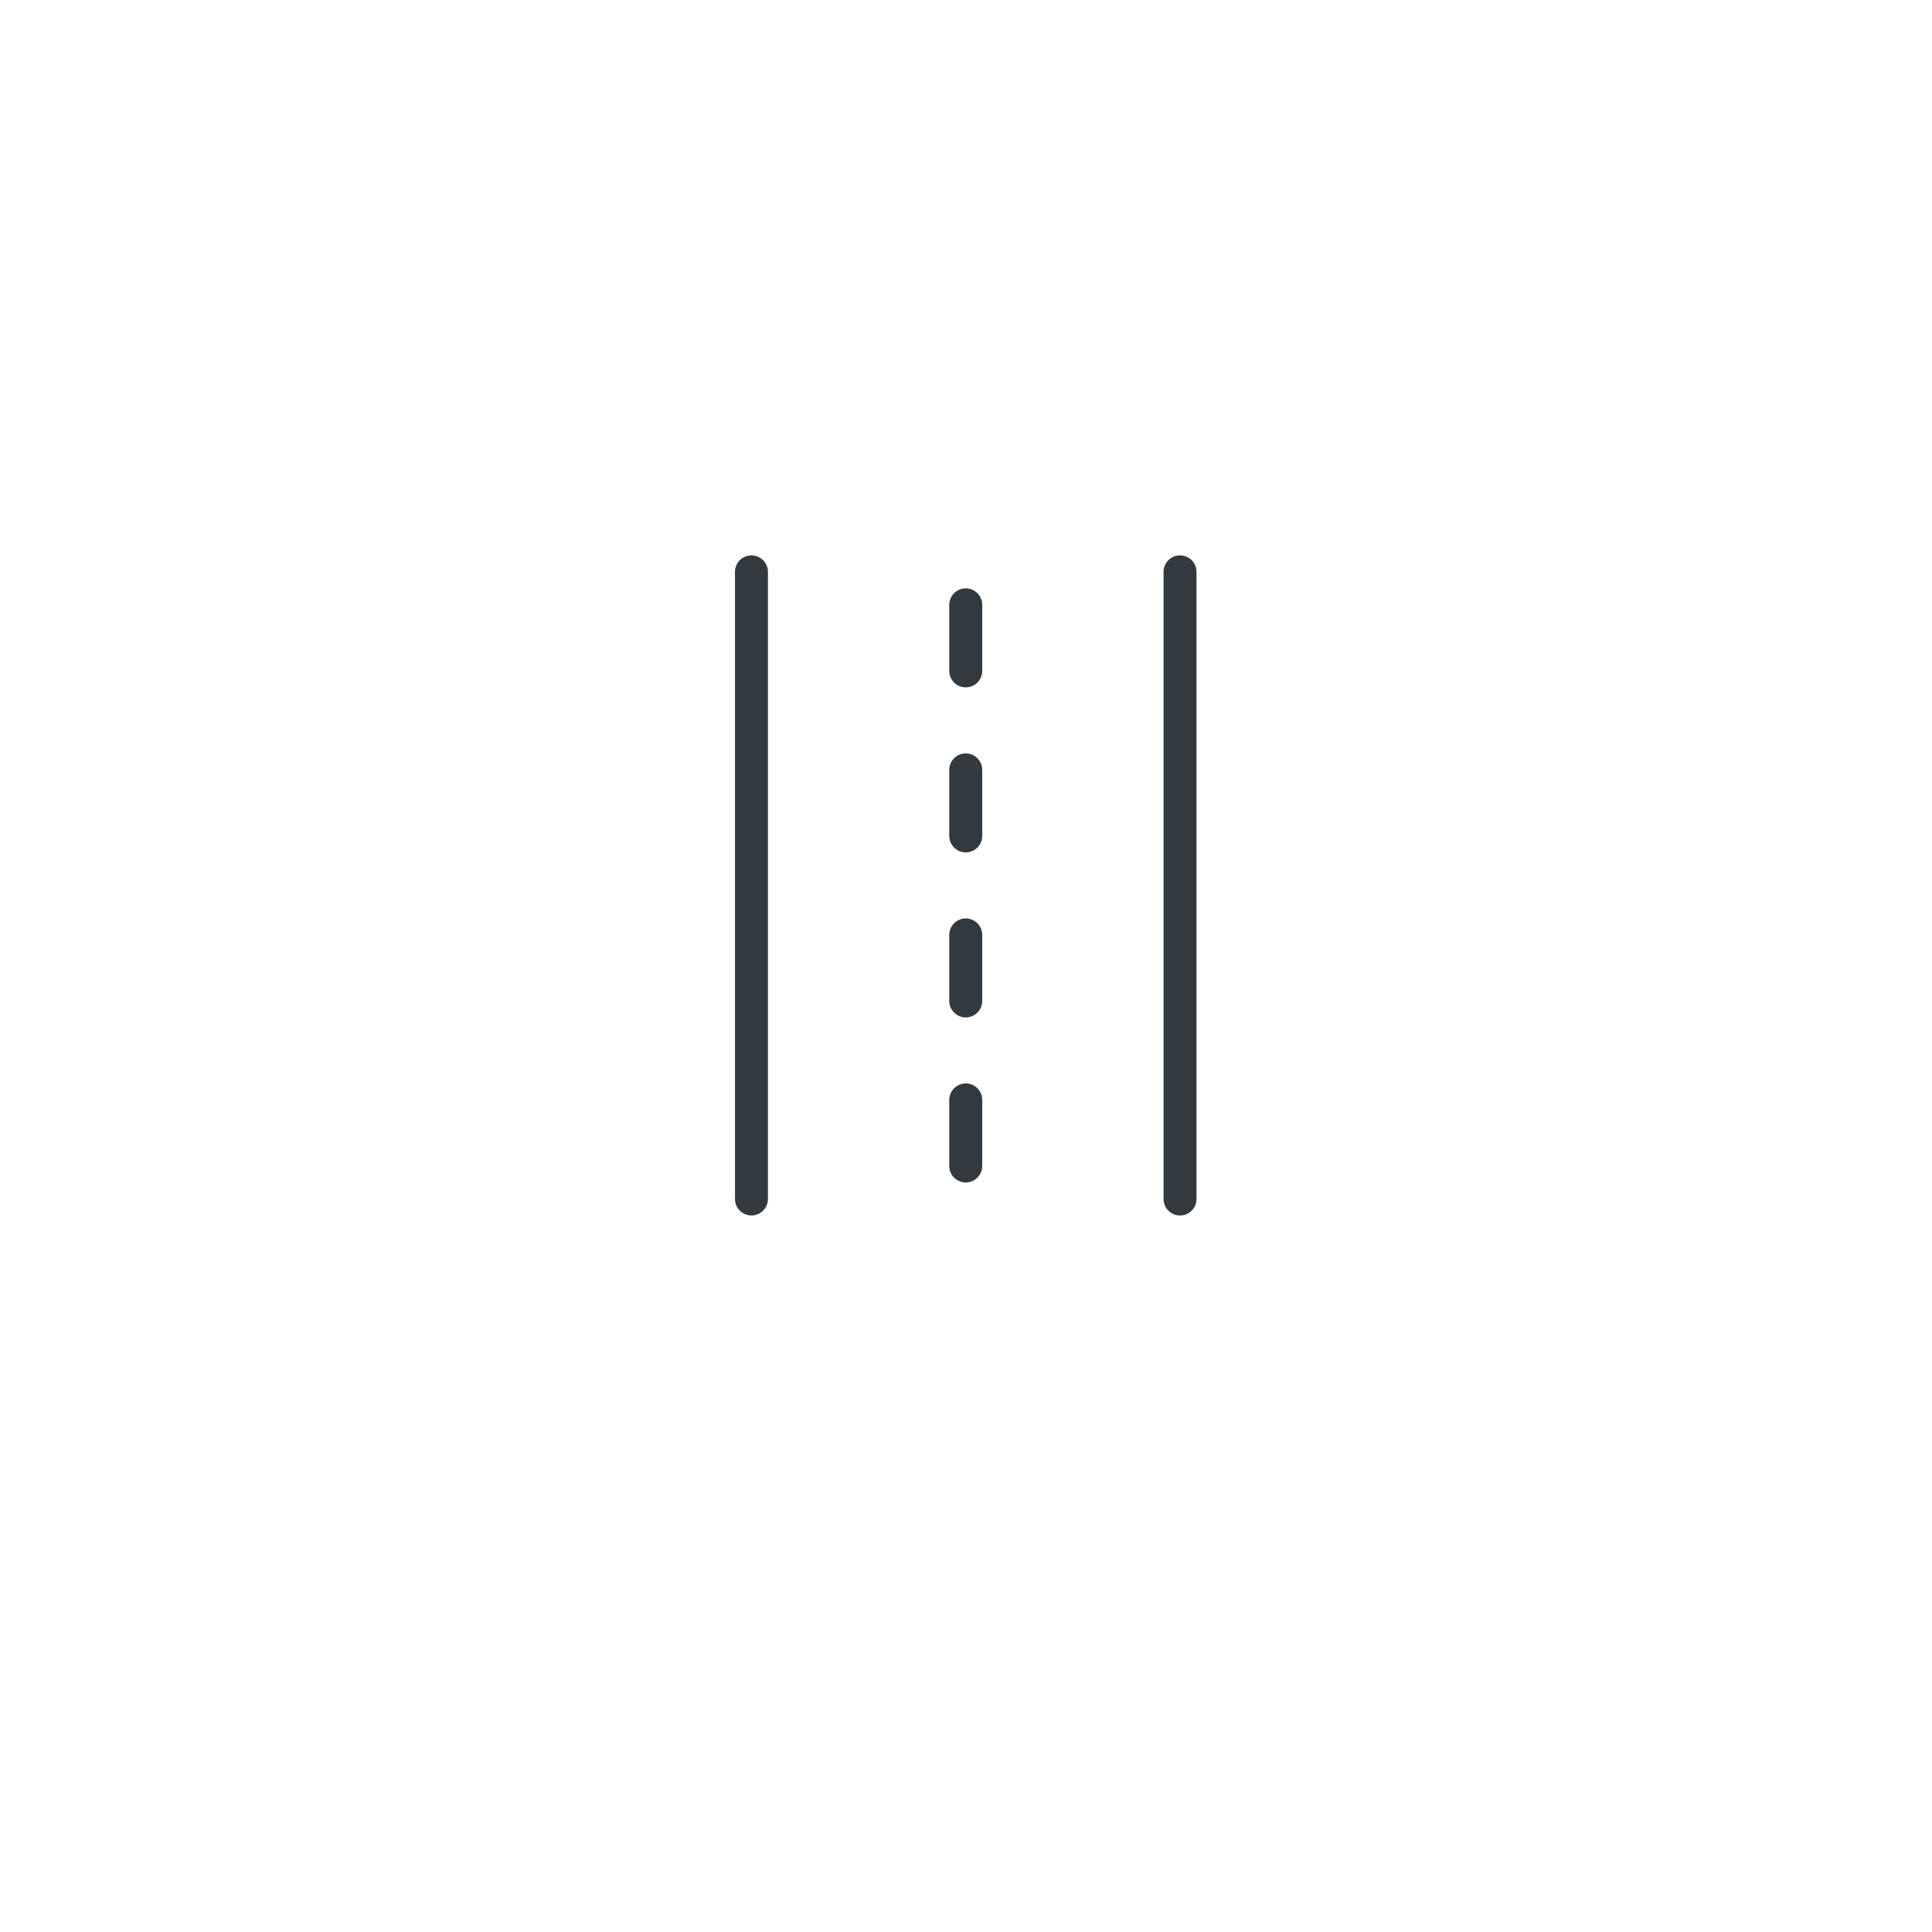
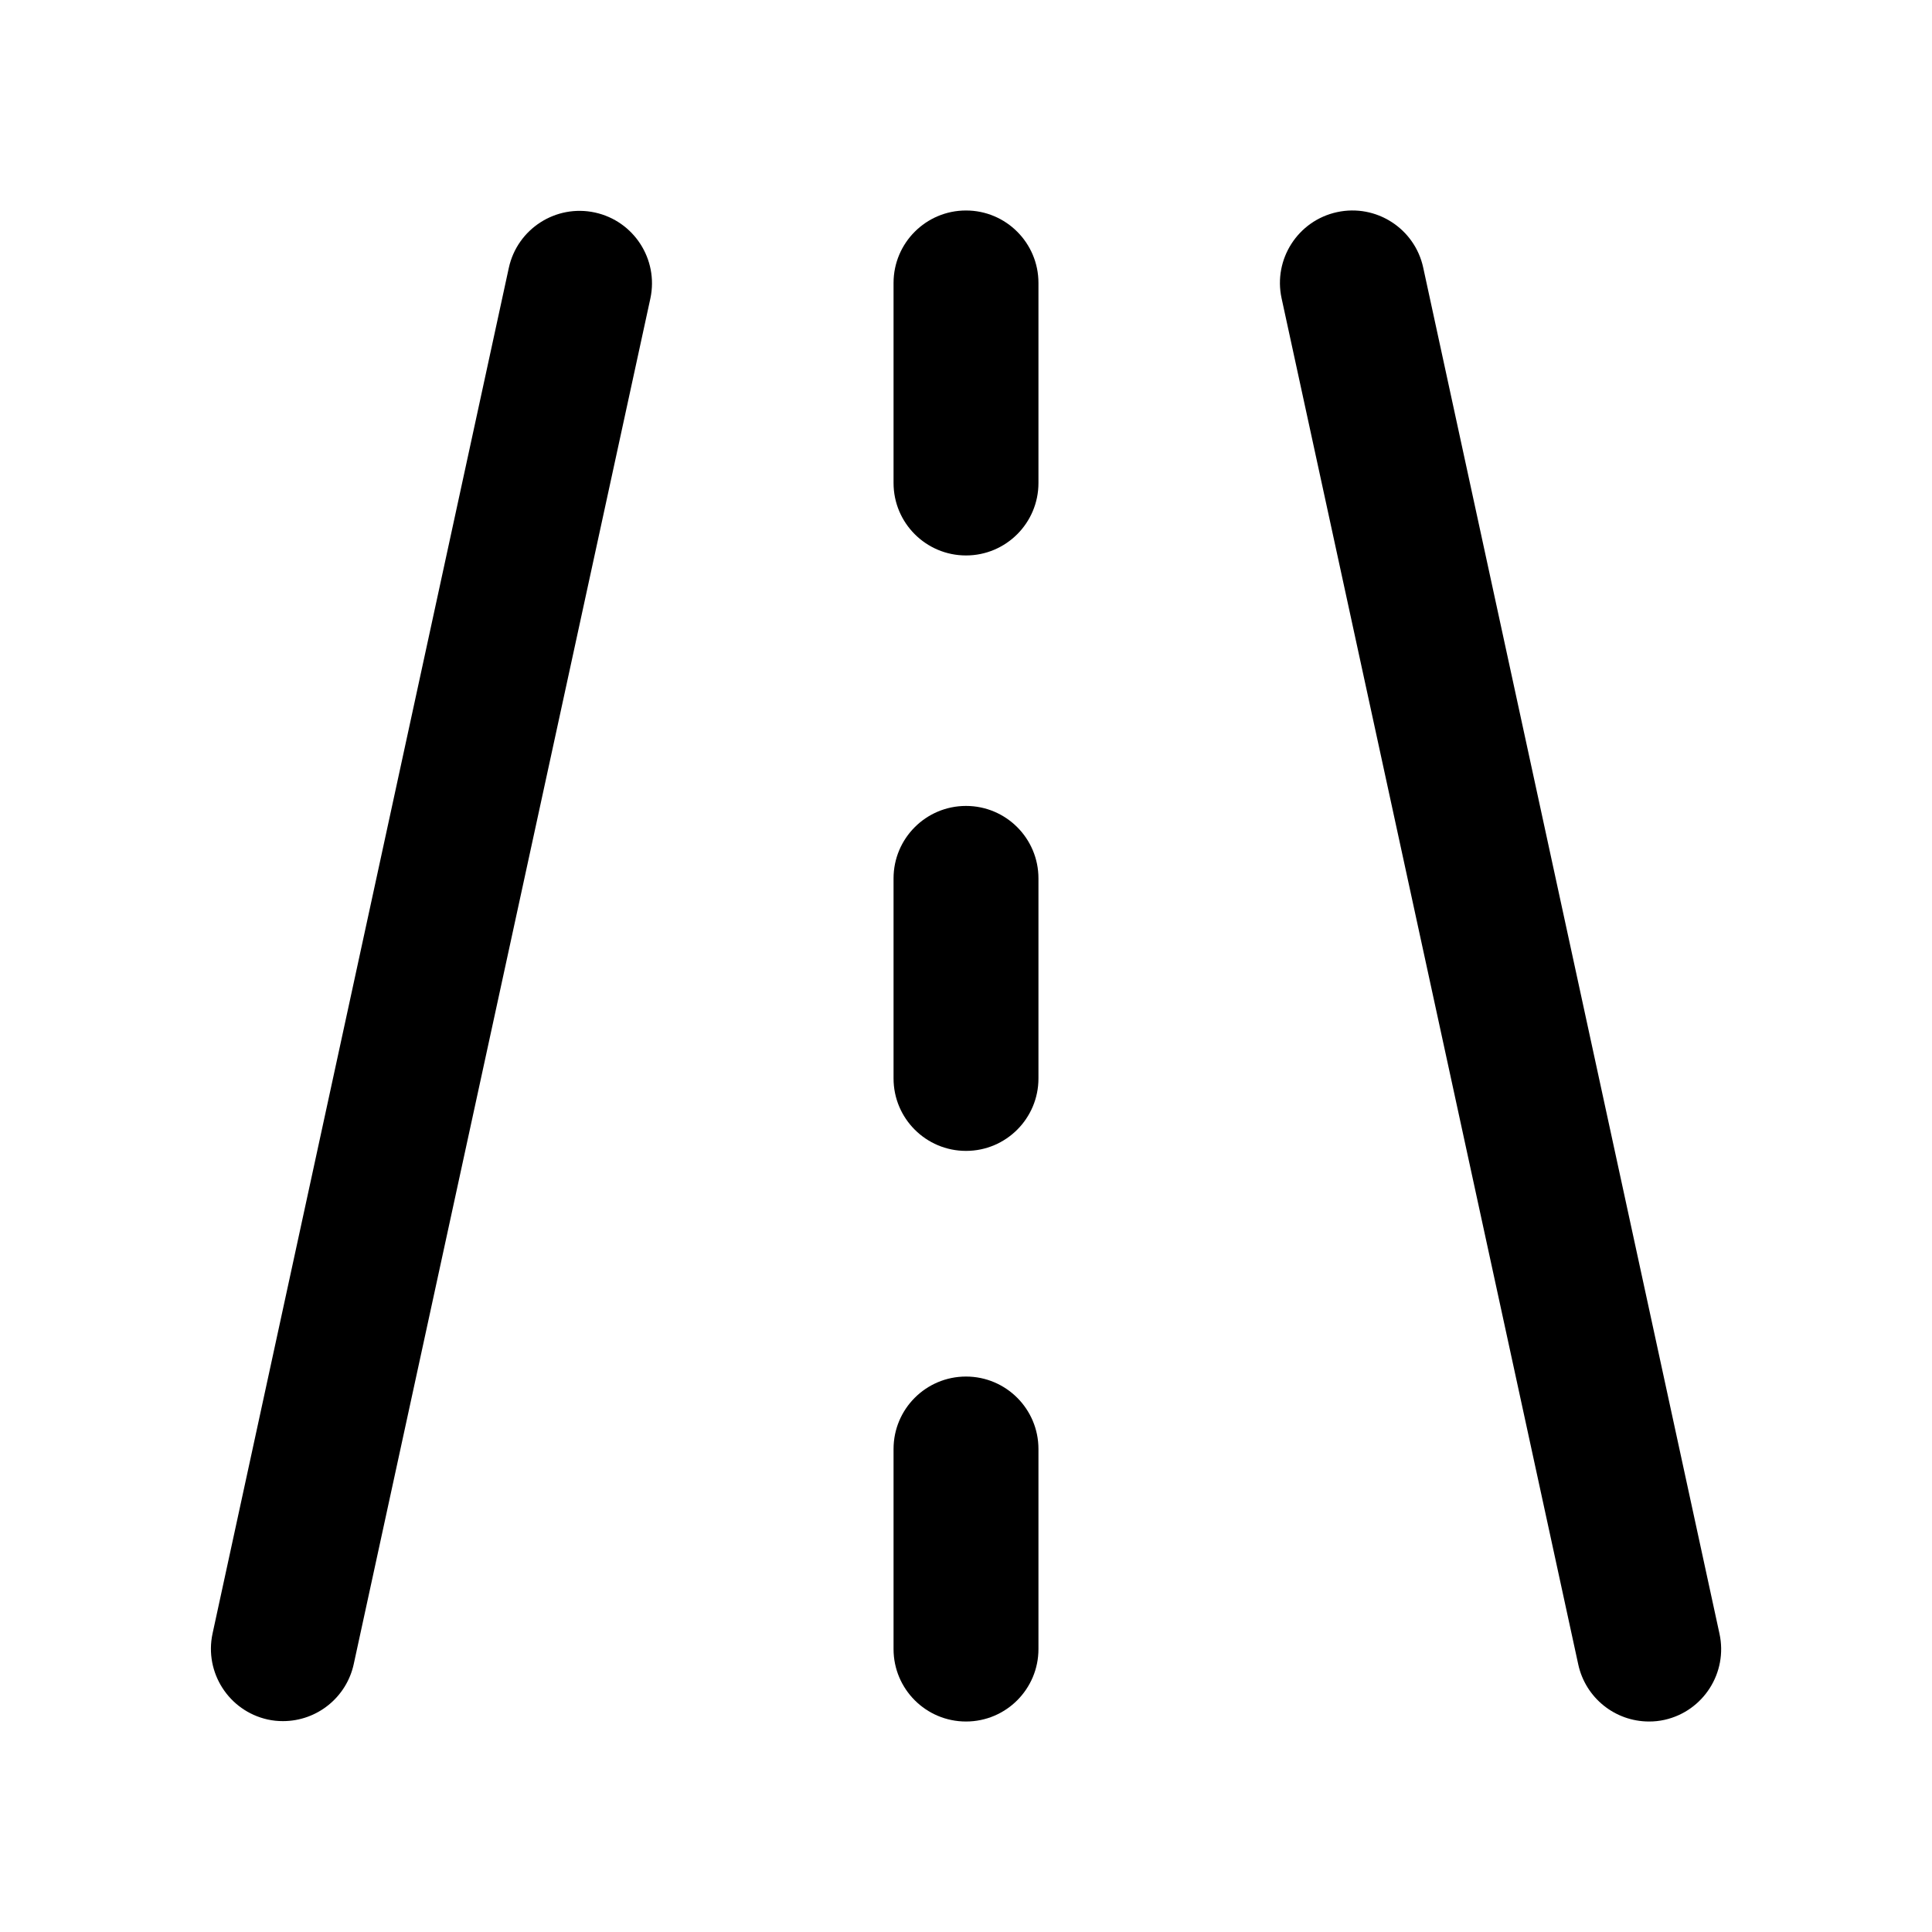
- <svg xmlns="http://www.w3.org/2000/svg" width="810pt" height="810pt" viewBox="0 0 810 810" version="1.2">
-   <defs>
-     <clipPath id="clip1">
-       <path d="M 308.145 232.84 L 322 232.84 L 322 509.59 L 308.145 509.59 Z M 308.145 232.84 " />
-     </clipPath>
-     <clipPath id="clip2">
-       <path d="M 487 232.84 L 501.645 232.84 L 501.645 509.59 L 487 509.59 Z M 487 232.84 " />
-     </clipPath>
-   </defs>
-   <g id="surface1">
-     <g clip-path="url(#clip1)" clip-rule="nonzero">
-       <path style=" stroke:none;fill-rule:nonzero;fill:rgb(19.609%,22.749%,25.099%);fill-opacity:1;" d="M 315.055 232.84 C 314.602 232.84 314.152 232.883 313.707 232.973 C 313.262 233.062 312.832 233.191 312.41 233.367 C 311.992 233.539 311.594 233.754 311.215 234.004 C 310.84 234.258 310.488 234.543 310.168 234.867 C 309.848 235.188 309.562 235.535 309.309 235.914 C 309.059 236.293 308.844 236.691 308.672 237.109 C 308.496 237.531 308.367 237.961 308.277 238.406 C 308.188 238.855 308.145 239.305 308.145 239.758 L 308.145 502.672 C 308.145 503.125 308.188 503.574 308.277 504.02 C 308.367 504.465 308.496 504.898 308.672 505.316 C 308.844 505.738 309.059 506.137 309.309 506.516 C 309.562 506.891 309.848 507.242 310.168 507.562 C 310.488 507.883 310.84 508.172 311.215 508.422 C 311.594 508.676 311.992 508.887 312.41 509.062 C 312.832 509.234 313.262 509.367 313.707 509.457 C 314.152 509.543 314.602 509.59 315.055 509.59 C 315.508 509.59 315.957 509.543 316.402 509.457 C 316.848 509.367 317.281 509.234 317.699 509.062 C 318.121 508.887 318.516 508.676 318.895 508.422 C 319.273 508.172 319.621 507.883 319.941 507.562 C 320.262 507.242 320.551 506.891 320.801 506.516 C 321.055 506.137 321.266 505.738 321.441 505.316 C 321.613 504.898 321.746 504.465 321.832 504.02 C 321.922 503.574 321.965 503.125 321.965 502.672 L 321.965 239.758 C 321.965 239.305 321.922 238.855 321.832 238.406 C 321.746 237.961 321.613 237.531 321.441 237.109 C 321.266 236.691 321.055 236.293 320.801 235.914 C 320.551 235.535 320.262 235.188 319.941 234.867 C 319.621 234.543 319.273 234.258 318.895 234.004 C 318.516 233.754 318.121 233.539 317.699 233.367 C 317.281 233.191 316.848 233.062 316.402 232.973 C 315.957 232.883 315.508 232.84 315.055 232.84 Z M 315.055 232.84 " />
-     </g>
-     <g clip-path="url(#clip2)" clip-rule="nonzero">
-       <path style=" stroke:none;fill-rule:nonzero;fill:rgb(19.609%,22.749%,25.099%);fill-opacity:1;" d="M 494.73 232.84 C 494.277 232.84 493.828 232.883 493.383 232.973 C 492.938 233.062 492.508 233.191 492.086 233.367 C 491.668 233.539 491.27 233.754 490.891 234.004 C 490.516 234.258 490.168 234.543 489.844 234.867 C 489.523 235.188 489.238 235.535 488.984 235.914 C 488.734 236.293 488.52 236.691 488.348 237.109 C 488.172 237.531 488.043 237.961 487.953 238.406 C 487.867 238.855 487.82 239.305 487.82 239.758 L 487.82 502.672 C 487.82 503.125 487.867 503.574 487.953 504.02 C 488.043 504.465 488.172 504.898 488.348 505.316 C 488.52 505.738 488.734 506.137 488.984 506.516 C 489.238 506.891 489.523 507.242 489.844 507.562 C 490.168 507.883 490.516 508.172 490.891 508.422 C 491.27 508.676 491.668 508.887 492.086 509.062 C 492.508 509.234 492.938 509.367 493.383 509.457 C 493.828 509.543 494.277 509.59 494.73 509.59 C 495.188 509.59 495.637 509.543 496.082 509.457 C 496.523 509.367 496.957 509.234 497.375 509.062 C 497.797 508.887 498.195 508.676 498.57 508.422 C 498.949 508.172 499.297 507.883 499.617 507.562 C 499.938 507.242 500.227 506.891 500.477 506.516 C 500.73 506.137 500.941 505.738 501.117 505.316 C 501.289 504.898 501.422 504.465 501.508 504.02 C 501.598 503.574 501.641 503.125 501.641 502.672 L 501.641 239.758 C 501.641 239.305 501.598 238.855 501.508 238.406 C 501.422 237.961 501.289 237.531 501.117 237.109 C 500.941 236.691 500.73 236.293 500.477 235.914 C 500.227 235.535 499.938 235.188 499.617 234.867 C 499.297 234.543 498.949 234.258 498.57 234.004 C 498.195 233.754 497.797 233.539 497.375 233.367 C 496.957 233.191 496.523 233.062 496.082 232.973 C 495.637 232.883 495.188 232.84 494.73 232.84 Z M 494.73 232.84 " />
-     </g>
-     <path style=" stroke:none;fill-rule:nonzero;fill:rgb(19.609%,22.749%,25.099%);fill-opacity:1;" d="M 404.895 246.676 C 404.441 246.676 403.992 246.723 403.547 246.809 C 403.102 246.898 402.668 247.031 402.25 247.203 C 401.828 247.379 401.434 247.59 401.055 247.844 C 400.676 248.094 400.328 248.383 400.008 248.703 C 399.688 249.023 399.398 249.375 399.148 249.75 C 398.895 250.129 398.684 250.527 398.508 250.949 C 398.336 251.367 398.203 251.801 398.117 252.246 C 398.027 252.691 397.984 253.141 397.984 253.594 L 397.984 281.27 C 397.984 281.727 398.027 282.176 398.117 282.621 C 398.203 283.066 398.336 283.5 398.508 283.918 C 398.684 284.336 398.895 284.738 399.148 285.113 C 399.398 285.492 399.688 285.84 400.008 286.164 C 400.328 286.484 400.676 286.77 401.055 287.023 C 401.434 287.277 401.828 287.488 402.25 287.664 C 402.668 287.836 403.102 287.969 403.547 288.055 C 403.992 288.145 404.441 288.188 404.895 288.188 C 405.348 288.188 405.797 288.145 406.242 288.055 C 406.688 287.969 407.117 287.836 407.539 287.664 C 407.957 287.488 408.355 287.277 408.734 287.023 C 409.109 286.77 409.461 286.484 409.781 286.164 C 410.102 285.84 410.387 285.492 410.641 285.113 C 410.891 284.738 411.105 284.336 411.277 283.918 C 411.453 283.5 411.582 283.066 411.672 282.621 C 411.762 282.176 411.805 281.727 411.805 281.27 L 411.805 253.594 C 411.805 253.141 411.762 252.691 411.672 252.246 C 411.582 251.801 411.453 251.367 411.277 250.949 C 411.105 250.527 410.891 250.129 410.641 249.75 C 410.387 249.375 410.102 249.023 409.781 248.703 C 409.461 248.383 409.109 248.094 408.734 247.844 C 408.355 247.59 407.957 247.379 407.539 247.203 C 407.117 247.031 406.688 246.898 406.242 246.809 C 405.797 246.723 405.348 246.676 404.895 246.676 Z M 404.895 246.676 " />
-     <path style=" stroke:none;fill-rule:nonzero;fill:rgb(19.609%,22.749%,25.099%);fill-opacity:1;" d="M 404.895 315.863 C 404.441 315.863 403.992 315.91 403.547 315.996 C 403.102 316.086 402.668 316.219 402.25 316.391 C 401.828 316.566 401.434 316.777 401.055 317.031 C 400.676 317.281 400.328 317.57 400.008 317.891 C 399.688 318.211 399.398 318.562 399.148 318.938 C 398.895 319.316 398.684 319.715 398.508 320.137 C 398.336 320.555 398.203 320.988 398.117 321.434 C 398.027 321.879 397.984 322.328 397.984 322.781 L 397.984 350.457 C 397.984 350.91 398.027 351.363 398.117 351.809 C 398.203 352.254 398.336 352.688 398.508 353.105 C 398.684 353.523 398.895 353.926 399.148 354.301 C 399.398 354.68 399.688 355.027 400.008 355.352 C 400.328 355.672 400.676 355.957 401.055 356.211 C 401.434 356.465 401.828 356.676 402.25 356.852 C 402.668 357.023 403.102 357.156 403.547 357.242 C 403.992 357.332 404.441 357.375 404.895 357.375 C 405.348 357.375 405.797 357.332 406.242 357.242 C 406.688 357.156 407.117 357.023 407.539 356.852 C 407.957 356.676 408.355 356.465 408.734 356.211 C 409.109 355.957 409.461 355.672 409.781 355.352 C 410.102 355.027 410.387 354.68 410.641 354.301 C 410.891 353.926 411.105 353.523 411.277 353.105 C 411.453 352.688 411.582 352.254 411.672 351.809 C 411.762 351.363 411.805 350.91 411.805 350.457 L 411.805 322.781 C 411.805 322.328 411.762 321.879 411.672 321.434 C 411.582 320.988 411.453 320.555 411.277 320.137 C 411.105 319.715 410.891 319.316 410.641 318.938 C 410.387 318.562 410.102 318.211 409.781 317.891 C 409.461 317.57 409.109 317.281 408.734 317.031 C 408.355 316.777 407.957 316.566 407.539 316.391 C 407.117 316.219 406.688 316.086 406.242 315.996 C 405.797 315.91 405.348 315.863 404.895 315.863 Z M 404.895 315.863 " />
-     <path style=" stroke:none;fill-rule:nonzero;fill:rgb(19.609%,22.749%,25.099%);fill-opacity:1;" d="M 404.895 385.051 C 404.441 385.051 403.992 385.098 403.547 385.184 C 403.102 385.273 402.668 385.406 402.25 385.578 C 401.828 385.754 401.434 385.965 401.055 386.219 C 400.676 386.469 400.328 386.758 400.008 387.078 C 399.688 387.398 399.398 387.75 399.148 388.125 C 398.895 388.504 398.684 388.902 398.508 389.324 C 398.336 389.742 398.203 390.176 398.117 390.621 C 398.027 391.066 397.984 391.516 397.984 391.969 L 397.984 419.645 C 397.984 420.098 398.027 420.551 398.117 420.996 C 398.203 421.441 398.336 421.875 398.508 422.293 C 398.684 422.711 398.895 423.113 399.148 423.488 C 399.398 423.867 399.688 424.215 400.008 424.539 C 400.328 424.859 400.676 425.145 401.055 425.398 C 401.434 425.652 401.828 425.863 402.25 426.039 C 402.668 426.211 403.102 426.344 403.547 426.43 C 403.992 426.52 404.441 426.562 404.895 426.562 C 405.348 426.562 405.797 426.52 406.242 426.43 C 406.688 426.344 407.117 426.211 407.539 426.039 C 407.957 425.863 408.355 425.652 408.734 425.398 C 409.109 425.145 409.461 424.859 409.781 424.539 C 410.102 424.215 410.387 423.867 410.641 423.488 C 410.891 423.113 411.105 422.711 411.277 422.293 C 411.453 421.875 411.582 421.441 411.672 420.996 C 411.762 420.551 411.805 420.098 411.805 419.645 L 411.805 391.969 C 411.805 391.516 411.762 391.066 411.672 390.621 C 411.582 390.176 411.453 389.742 411.277 389.324 C 411.105 388.902 410.891 388.504 410.641 388.125 C 410.387 387.75 410.102 387.398 409.781 387.078 C 409.461 386.758 409.109 386.469 408.734 386.219 C 408.355 385.965 407.957 385.754 407.539 385.578 C 407.117 385.406 406.688 385.273 406.242 385.184 C 405.797 385.098 405.348 385.051 404.895 385.051 Z M 404.895 385.051 " />
-     <path style=" stroke:none;fill-rule:nonzero;fill:rgb(19.609%,22.749%,25.099%);fill-opacity:1;" d="M 404.895 454.238 C 404.441 454.238 403.992 454.285 403.547 454.371 C 403.102 454.461 402.668 454.594 402.25 454.766 C 401.828 454.941 401.434 455.152 401.055 455.406 C 400.676 455.656 400.328 455.945 400.008 456.266 C 399.688 456.586 399.398 456.938 399.148 457.312 C 398.895 457.691 398.684 458.09 398.508 458.512 C 398.336 458.93 398.203 459.363 398.117 459.809 C 398.027 460.254 397.984 460.703 397.984 461.156 L 397.984 488.832 C 397.984 489.285 398.027 489.738 398.117 490.184 C 398.203 490.629 398.336 491.062 398.508 491.48 C 398.684 491.898 398.895 492.301 399.148 492.676 C 399.398 493.055 399.688 493.402 400.008 493.727 C 400.328 494.047 400.676 494.332 401.055 494.586 C 401.434 494.84 401.828 495.051 402.25 495.227 C 402.668 495.398 403.102 495.531 403.547 495.617 C 403.992 495.707 404.441 495.75 404.895 495.75 C 405.348 495.75 405.797 495.707 406.242 495.617 C 406.688 495.531 407.117 495.398 407.539 495.227 C 407.957 495.051 408.355 494.84 408.734 494.586 C 409.109 494.332 409.461 494.047 409.781 493.727 C 410.102 493.402 410.387 493.055 410.641 492.676 C 410.891 492.301 411.105 491.898 411.277 491.48 C 411.453 491.062 411.582 490.629 411.672 490.184 C 411.762 489.738 411.805 489.285 411.805 488.832 L 411.805 461.156 C 411.805 460.703 411.762 460.254 411.672 459.809 C 411.582 459.363 411.453 458.93 411.277 458.512 C 411.105 458.09 410.891 457.691 410.641 457.312 C 410.387 456.938 410.102 456.586 409.781 456.266 C 409.461 455.945 409.109 455.656 408.734 455.406 C 408.355 455.152 407.957 454.941 407.539 454.766 C 407.117 454.594 406.688 454.461 406.242 454.371 C 405.797 454.285 405.348 454.238 404.895 454.238 Z M 404.895 454.238 " />
-   </g>
+ <svg xmlns="http://www.w3.org/2000/svg" id="Vías" viewBox="0 0 200 200">
+   <path d="M61.59,22a7.5,7.5,0,0,0-8.92,5.74L22,169.12A7.5,7.5,0,0,0,27.7,178a7.25,7.25,0,0,0,1.6.17,7.5,7.5,0,0,0,7.32-5.91L67.33,30.88A7.5,7.5,0,0,0,61.59,22Z" />
+   <path d="M178,169.12,147.33,27.7a7.5,7.5,0,1,0-14.66,3.18L163.38,172.3a7.5,7.5,0,0,0,7.32,5.91,7.25,7.25,0,0,0,1.6-.17A7.5,7.5,0,0,0,178,169.12Z" />
+   <path d="M100,21.79a7.5,7.5,0,0,0-7.5,7.5V50a7.5,7.5,0,0,0,15,0V29.29A7.5,7.5,0,0,0,100,21.79Z" />
+   <path d="M100,83.43a7.5,7.5,0,0,0-7.5,7.5v20.71a7.5,7.5,0,0,0,15,0V90.93A7.5,7.5,0,0,0,100,83.43Z" />
+   <path d="M100,142.5a7.5,7.5,0,0,0-7.5,7.5v20.71a7.5,7.5,0,1,0,15,0V150A7.5,7.5,0,0,0,100,142.5Z" />
</svg>
